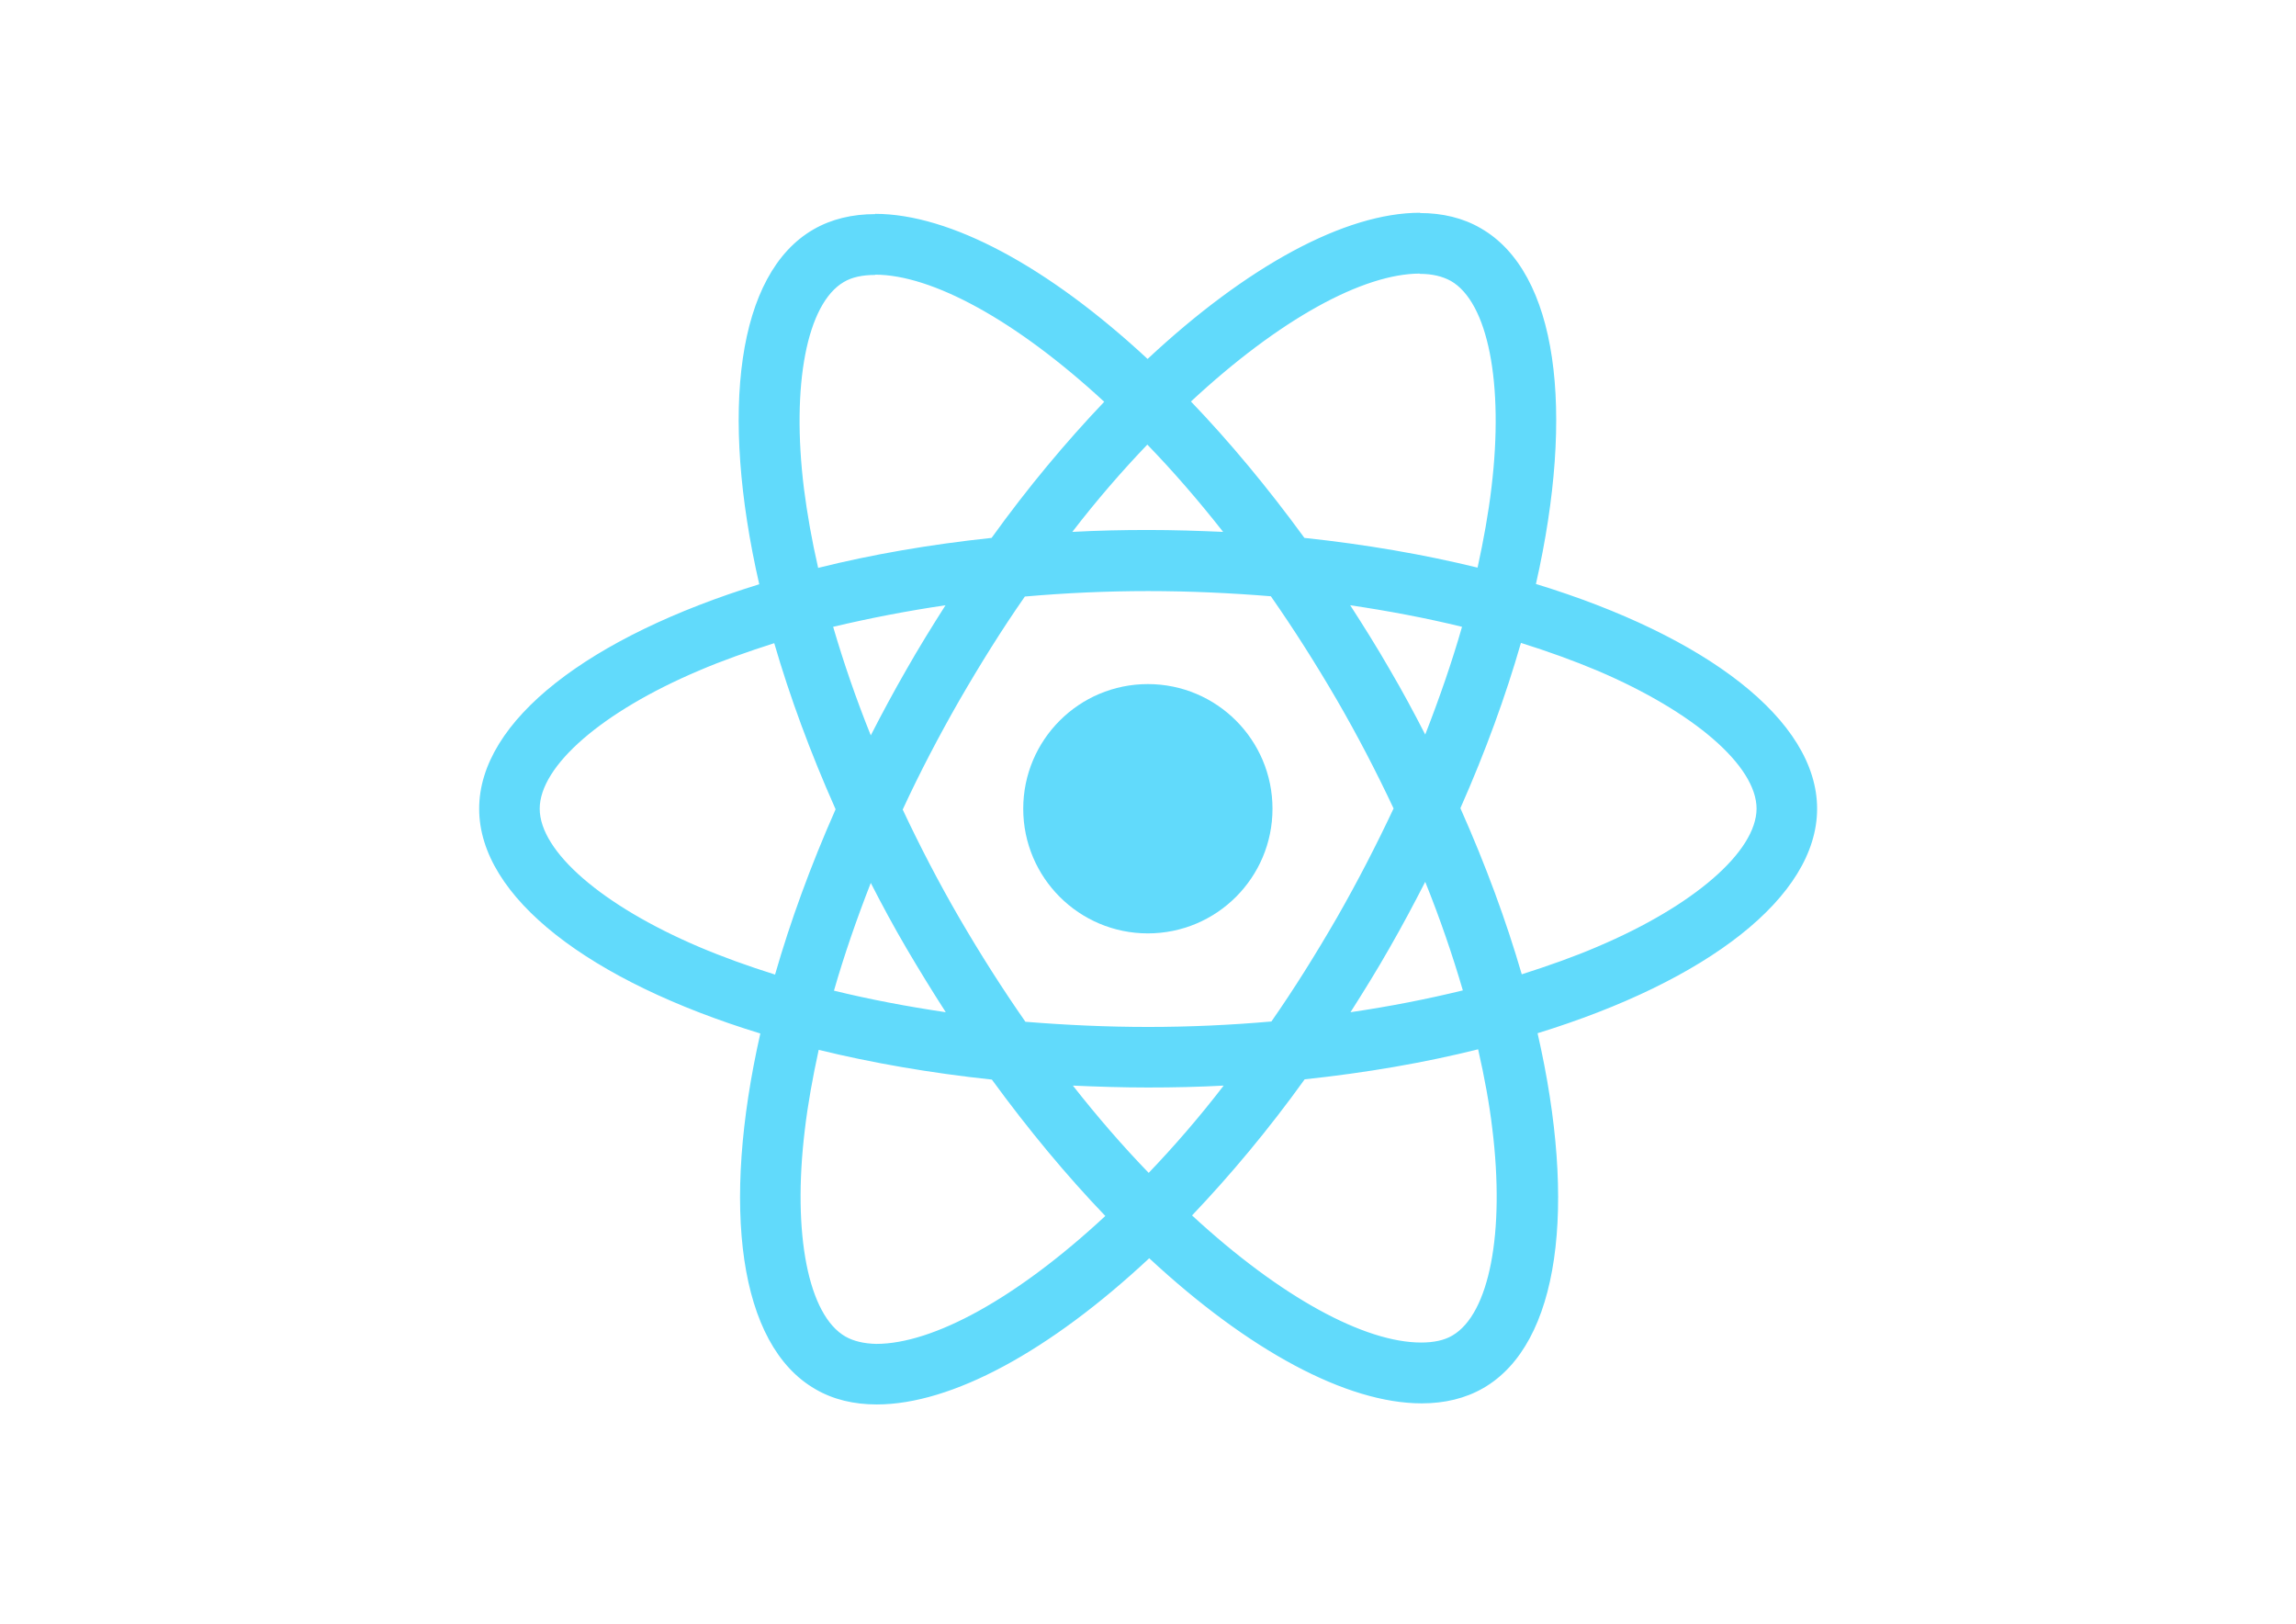
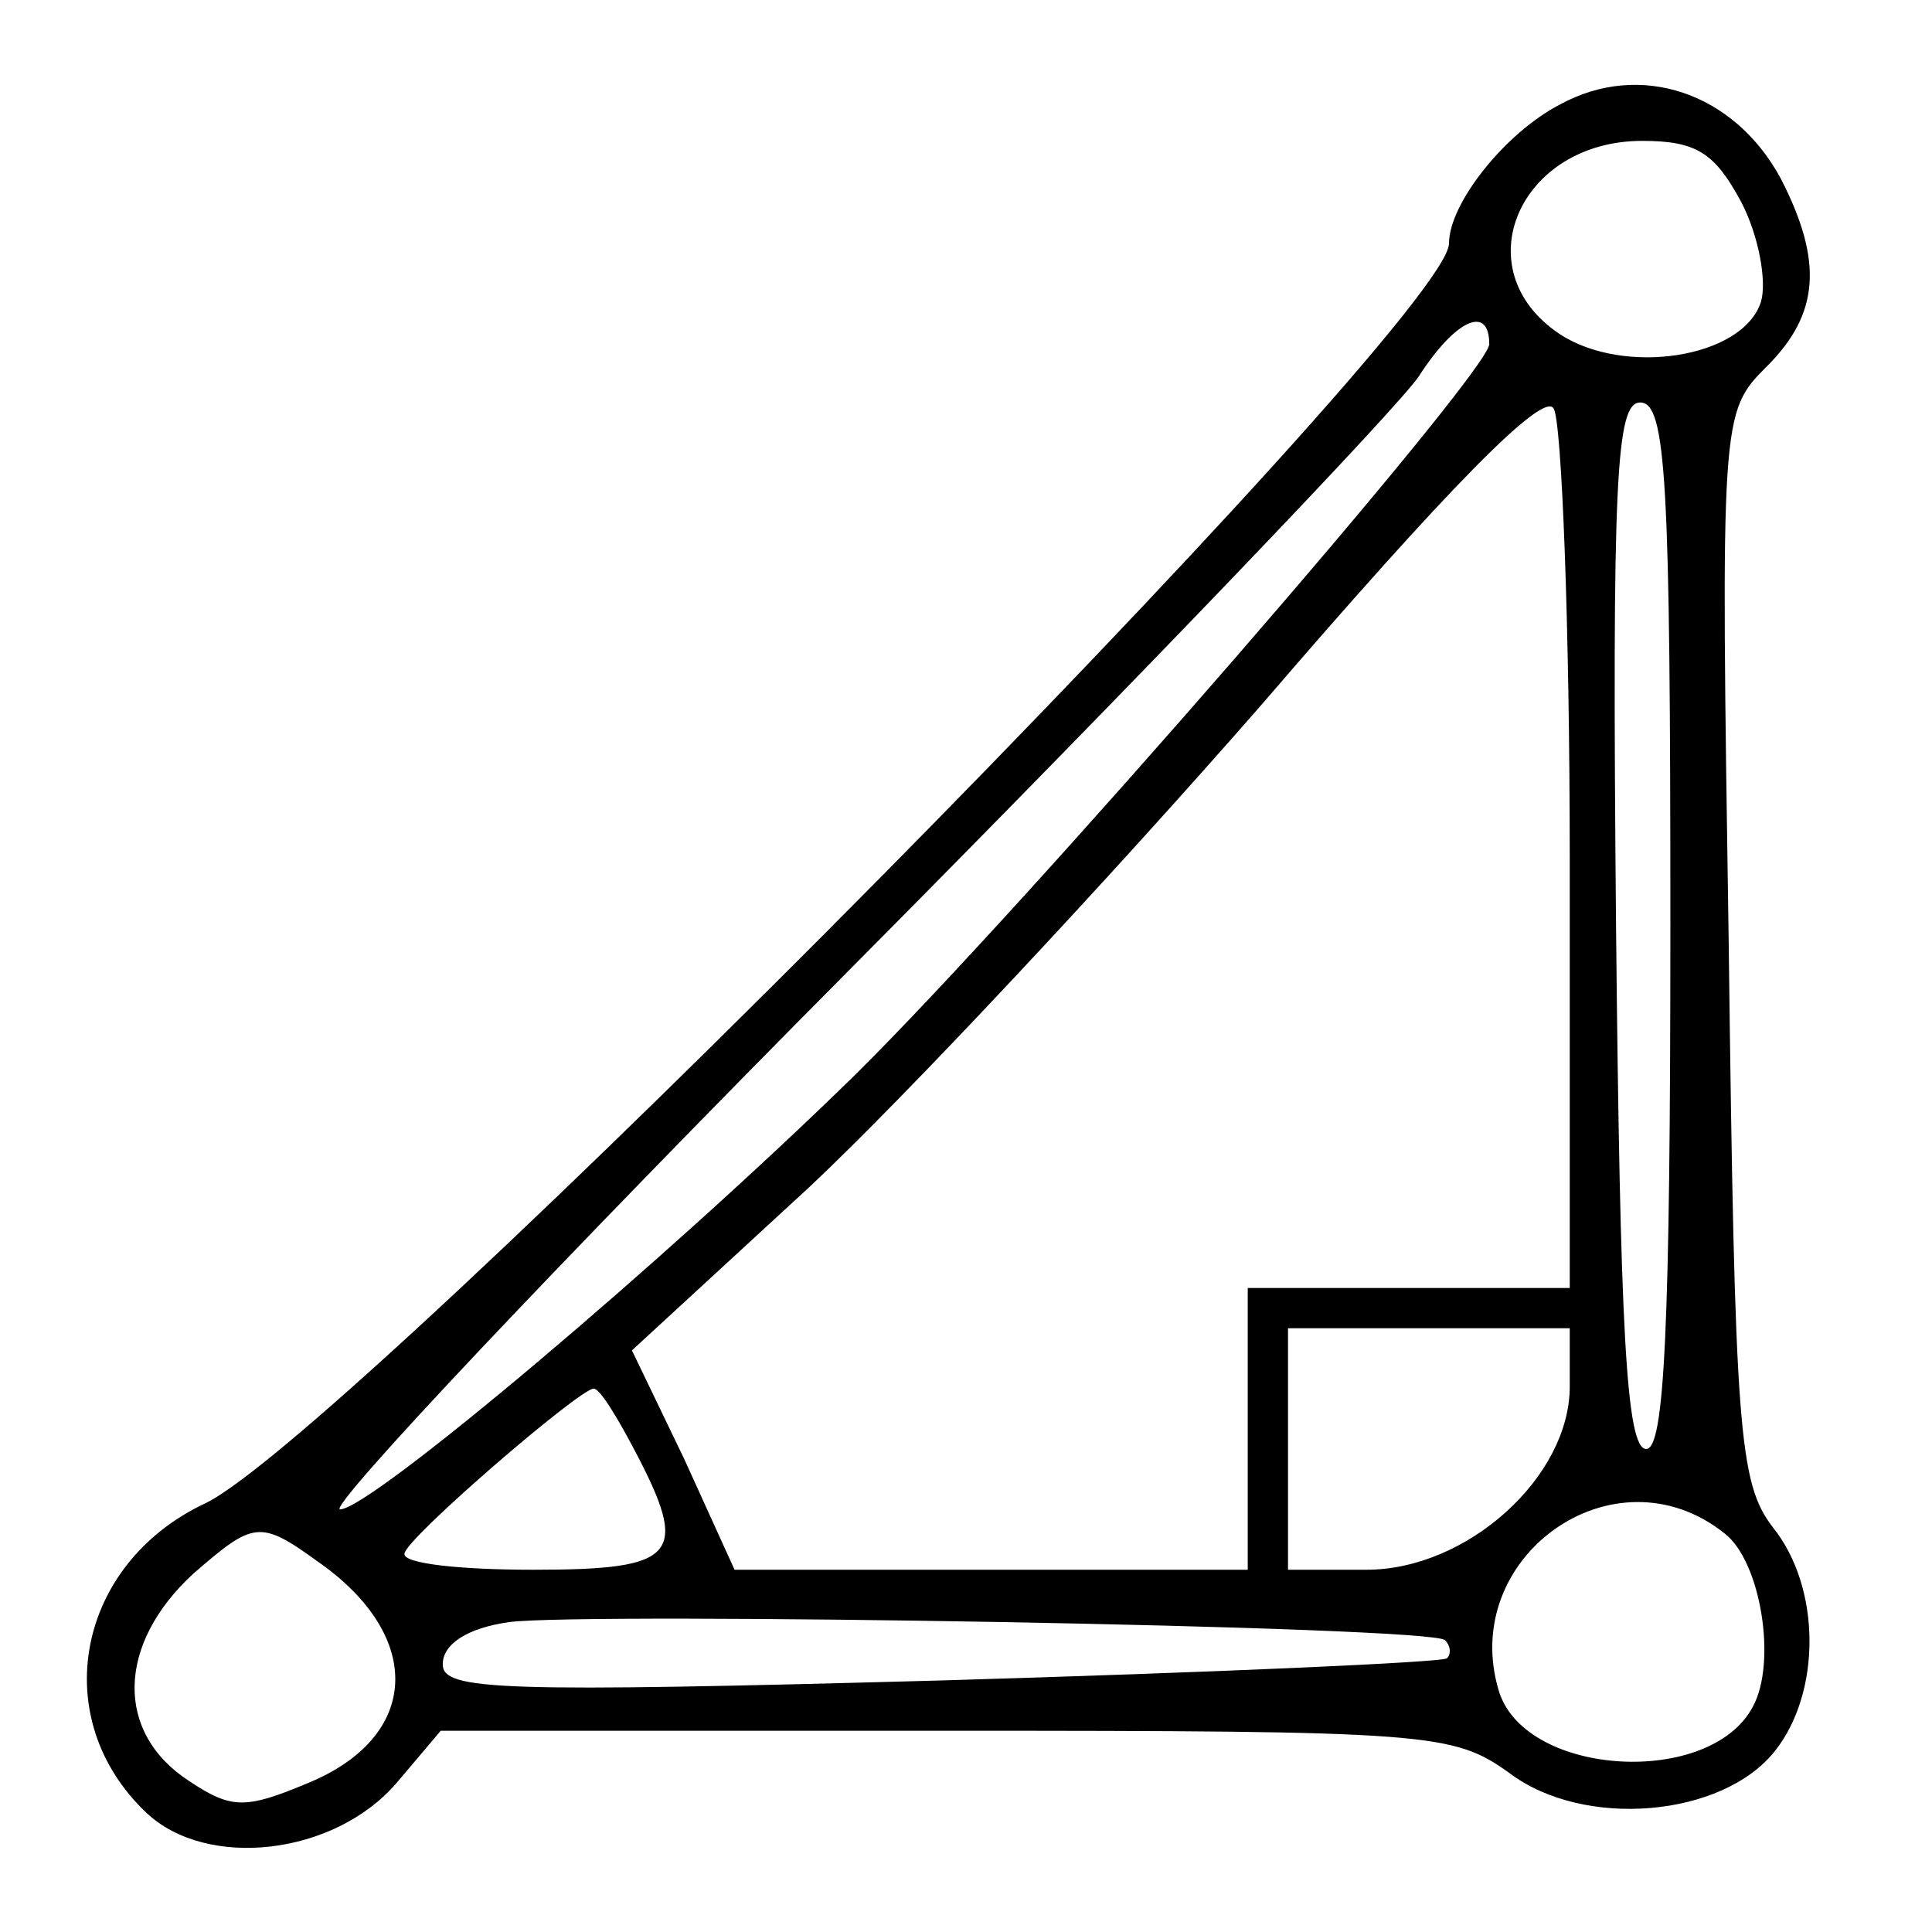
- <svg xmlns="http://www.w3.org/2000/svg" viewBox="0 0 841.9 595.3">
-   <g fill="#61DAFB">
-     <path d="M666.3 296.5c0-32.5-40.7-63.3-103.1-82.4 14.4-63.6 8-114.2-20.2-130.4-6.5-3.8-14.1-5.6-22.4-5.6v22.3c4.6 0 8.3.9 11.4 2.6 13.6 7.8 19.5 37.5 14.9 75.7-1.1 9.4-2.9 19.3-5.1 29.4-19.6-4.8-41-8.5-63.5-10.9-13.5-18.5-27.5-35.3-41.6-50 32.6-30.3 63.2-46.9 84-46.9V78c-27.5 0-63.5 19.6-99.9 53.6-36.4-33.8-72.4-53.2-99.9-53.2v22.3c20.7 0 51.4 16.5 84 46.6-14 14.7-28 31.4-41.3 49.9-22.6 2.4-44 6.1-63.6 11-2.3-10-4-19.7-5.2-29-4.7-38.2 1.1-67.9 14.6-75.8 3-1.8 6.9-2.6 11.5-2.6V78.5c-8.4 0-16 1.8-22.6 5.6-28.1 16.2-34.4 66.7-19.9 130.1-62.2 19.2-102.7 49.9-102.7 82.3 0 32.5 40.7 63.3 103.1 82.4-14.4 63.6-8 114.2 20.2 130.4 6.5 3.8 14.1 5.6 22.5 5.6 27.5 0 63.5-19.6 99.9-53.6 36.4 33.8 72.4 53.2 99.9 53.2 8.4 0 16-1.8 22.6-5.6 28.1-16.2 34.4-66.7 19.9-130.1 62-19.1 102.5-49.9 102.5-82.3zm-130.2-66.7c-3.7 12.9-8.3 26.2-13.5 39.5-4.1-8-8.4-16-13.1-24-4.6-8-9.5-15.8-14.4-23.4 14.2 2.1 27.9 4.7 41 7.9zm-45.8 106.5c-7.8 13.5-15.8 26.3-24.1 38.2-14.9 1.3-30 2-45.2 2-15.1 0-30.2-.7-45-1.9-8.3-11.9-16.4-24.6-24.2-38-7.6-13.1-14.5-26.4-20.8-39.8 6.2-13.4 13.2-26.8 20.7-39.9 7.8-13.5 15.8-26.3 24.1-38.2 14.9-1.3 30-2 45.2-2 15.1 0 30.2.7 45 1.9 8.3 11.9 16.4 24.6 24.2 38 7.6 13.1 14.5 26.4 20.8 39.8-6.3 13.4-13.2 26.8-20.7 39.9zm32.3-13c5.4 13.4 10 26.8 13.8 39.8-13.1 3.2-26.9 5.9-41.2 8 4.9-7.7 9.8-15.6 14.4-23.7 4.6-8 8.9-16.1 13-24.1zM421.2 430c-9.3-9.6-18.6-20.3-27.8-32 9 .4 18.2.7 27.5.7 9.4 0 18.7-.2 27.8-.7-9 11.7-18.3 22.4-27.5 32zm-74.4-58.9c-14.2-2.1-27.9-4.7-41-7.9 3.7-12.9 8.3-26.2 13.5-39.5 4.1 8 8.4 16 13.1 24 4.7 8 9.5 15.8 14.4 23.4zM420.7 163c9.3 9.6 18.6 20.3 27.8 32-9-.4-18.2-.7-27.5-.7-9.4 0-18.7.2-27.8.7 9-11.7 18.3-22.4 27.5-32zm-74 58.9c-4.9 7.7-9.8 15.6-14.4 23.7-4.6 8-8.9 16-13 24-5.4-13.4-10-26.8-13.8-39.8 13.1-3.1 26.9-5.8 41.2-7.9zm-90.5 125.2c-35.4-15.1-58.3-34.9-58.3-50.6 0-15.7 22.9-35.6 58.3-50.6 8.6-3.7 18-7 27.7-10.1 5.7 19.6 13.2 40 22.5 60.9-9.2 20.8-16.6 41.1-22.2 60.6-9.9-3.1-19.3-6.5-28-10.2zM310 490c-13.6-7.8-19.5-37.5-14.9-75.7 1.1-9.4 2.9-19.3 5.1-29.4 19.6 4.8 41 8.5 63.5 10.9 13.5 18.5 27.5 35.3 41.6 50-32.6 30.3-63.2 46.9-84 46.9-4.5-.1-8.3-1-11.3-2.7zm237.2-76.2c4.7 38.2-1.1 67.9-14.6 75.8-3 1.8-6.9 2.6-11.5 2.6-20.7 0-51.4-16.5-84-46.6 14-14.7 28-31.4 41.3-49.9 22.6-2.4 44-6.1 63.6-11 2.3 10.1 4.1 19.8 5.2 29.1zm38.5-66.7c-8.6 3.7-18 7-27.7 10.1-5.7-19.6-13.2-40-22.5-60.9 9.2-20.8 16.6-41.1 22.2-60.6 9.9 3.1 19.3 6.5 28.1 10.2 35.4 15.1 58.3 34.9 58.3 50.6-.1 15.7-23 35.6-58.4 50.6zM320.8 78.4z" />
-     <circle cx="420.9" cy="296.5" r="45.7" />
-     <path d="M520.5 78.1z" />
+ <svg xmlns="http://www.w3.org/2000/svg" version="1.0" width="96pt" height="96pt" viewBox="0 0 96 96" preserveAspectRatio="xMidYMid meet">
+   <g transform="translate(0,96) scale(0.1,-0.1)" fill="#000000" stroke="none">
+     <path d="M775 908 c-27 -14 -55 -49 -55 -69 0 -39 -547 -592 -618 -626 -64 -30 -79 -107 -29 -154 30 -28 93 -21 124 15 l22 26 251 0 c241 0 252 -1 280 -21 37 -28 106 -22 132 11 23 29 23 81 -1 111 -17 22 -19 48 -22 289 -4 264 -4 265 19 288 26 26 28 52 7 93 -23 43 -70 59 -110 37z m90 -48 c9 -17 13 -40 10 -50 -9 -28 -68 -37 -100 -16 -48 32 -20 96 41 96 27 0 36 -6 49 -30z m-125 -71 c0 -14 -230 -279 -315 -363 -95 -93 -241 -216 -256 -216 -7 0 107 121 253 268 146 147 273 280 283 295 18 28 35 36 35 16z m40 -256 l0 -213 -80 0 -80 0 0 -70 0 -70 -127 0 -128 0 -25 55 -26 54 88 81 c48 45 149 153 225 240 92 107 140 156 145 147 4 -6 8 -108 8 -224z m50 -33 c0 -201 -3 -260 -12 -260 -10 0 -13 60 -15 260 -2 222 0 260 12 260 13 0 15 -39 15 -260z m-50 -229 c0 -45 -51 -91 -101 -91 l-39 0 0 60 0 60 70 0 70 0 0 -29z m-465 -31 c28 -53 22 -60 -50 -60 -36 0 -65 3 -64 8 0 7 87 82 94 82 3 0 11 -13 20 -30z m542 -42 c18 -14 26 -64 14 -86 -21 -40 -112 -35 -126 7 -21 67 57 123 112 79z m-699 -14 c53 -37 51 -87 -5 -110 -31 -13 -38 -13 -59 1 -37 24 -36 68 2 103 30 26 33 27 62 6z m560 -39 c3 -3 3 -7 1 -9 -2 -2 -115 -7 -251 -11 -220 -6 -248 -5 -248 8 0 10 12 18 33 21 39 5 459 -2 465 -9z" />
  </g>
</svg>
